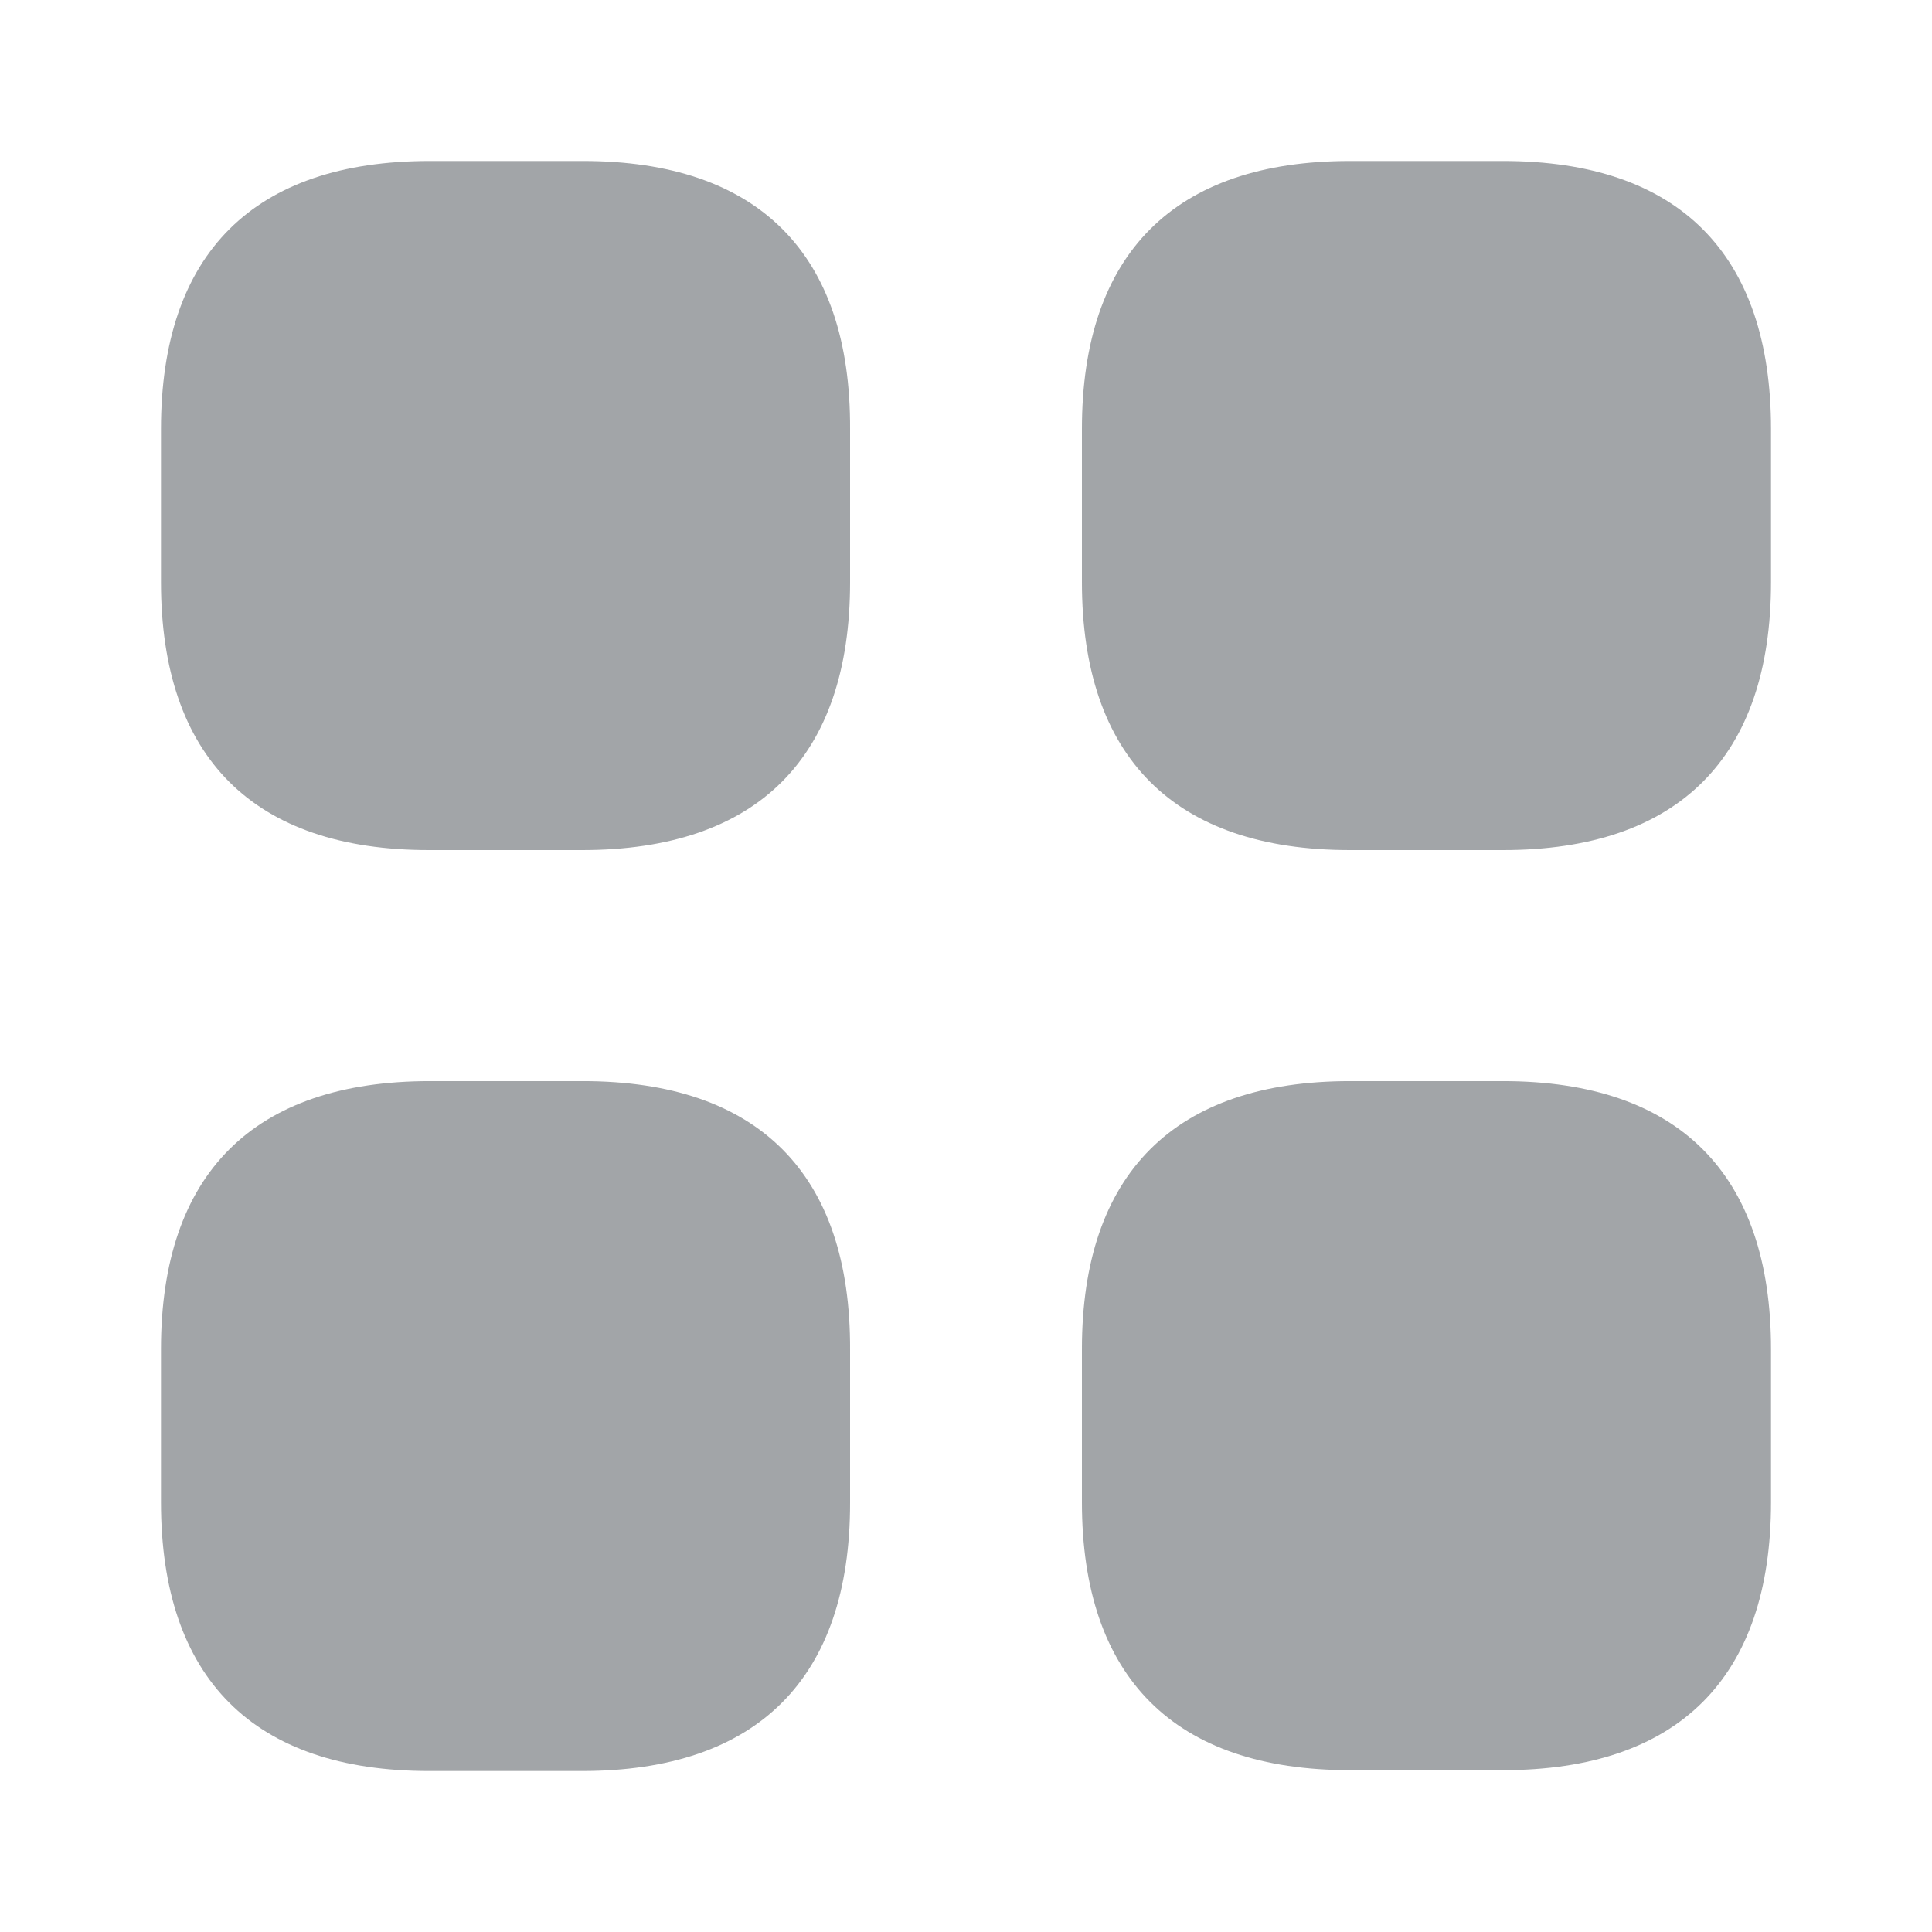
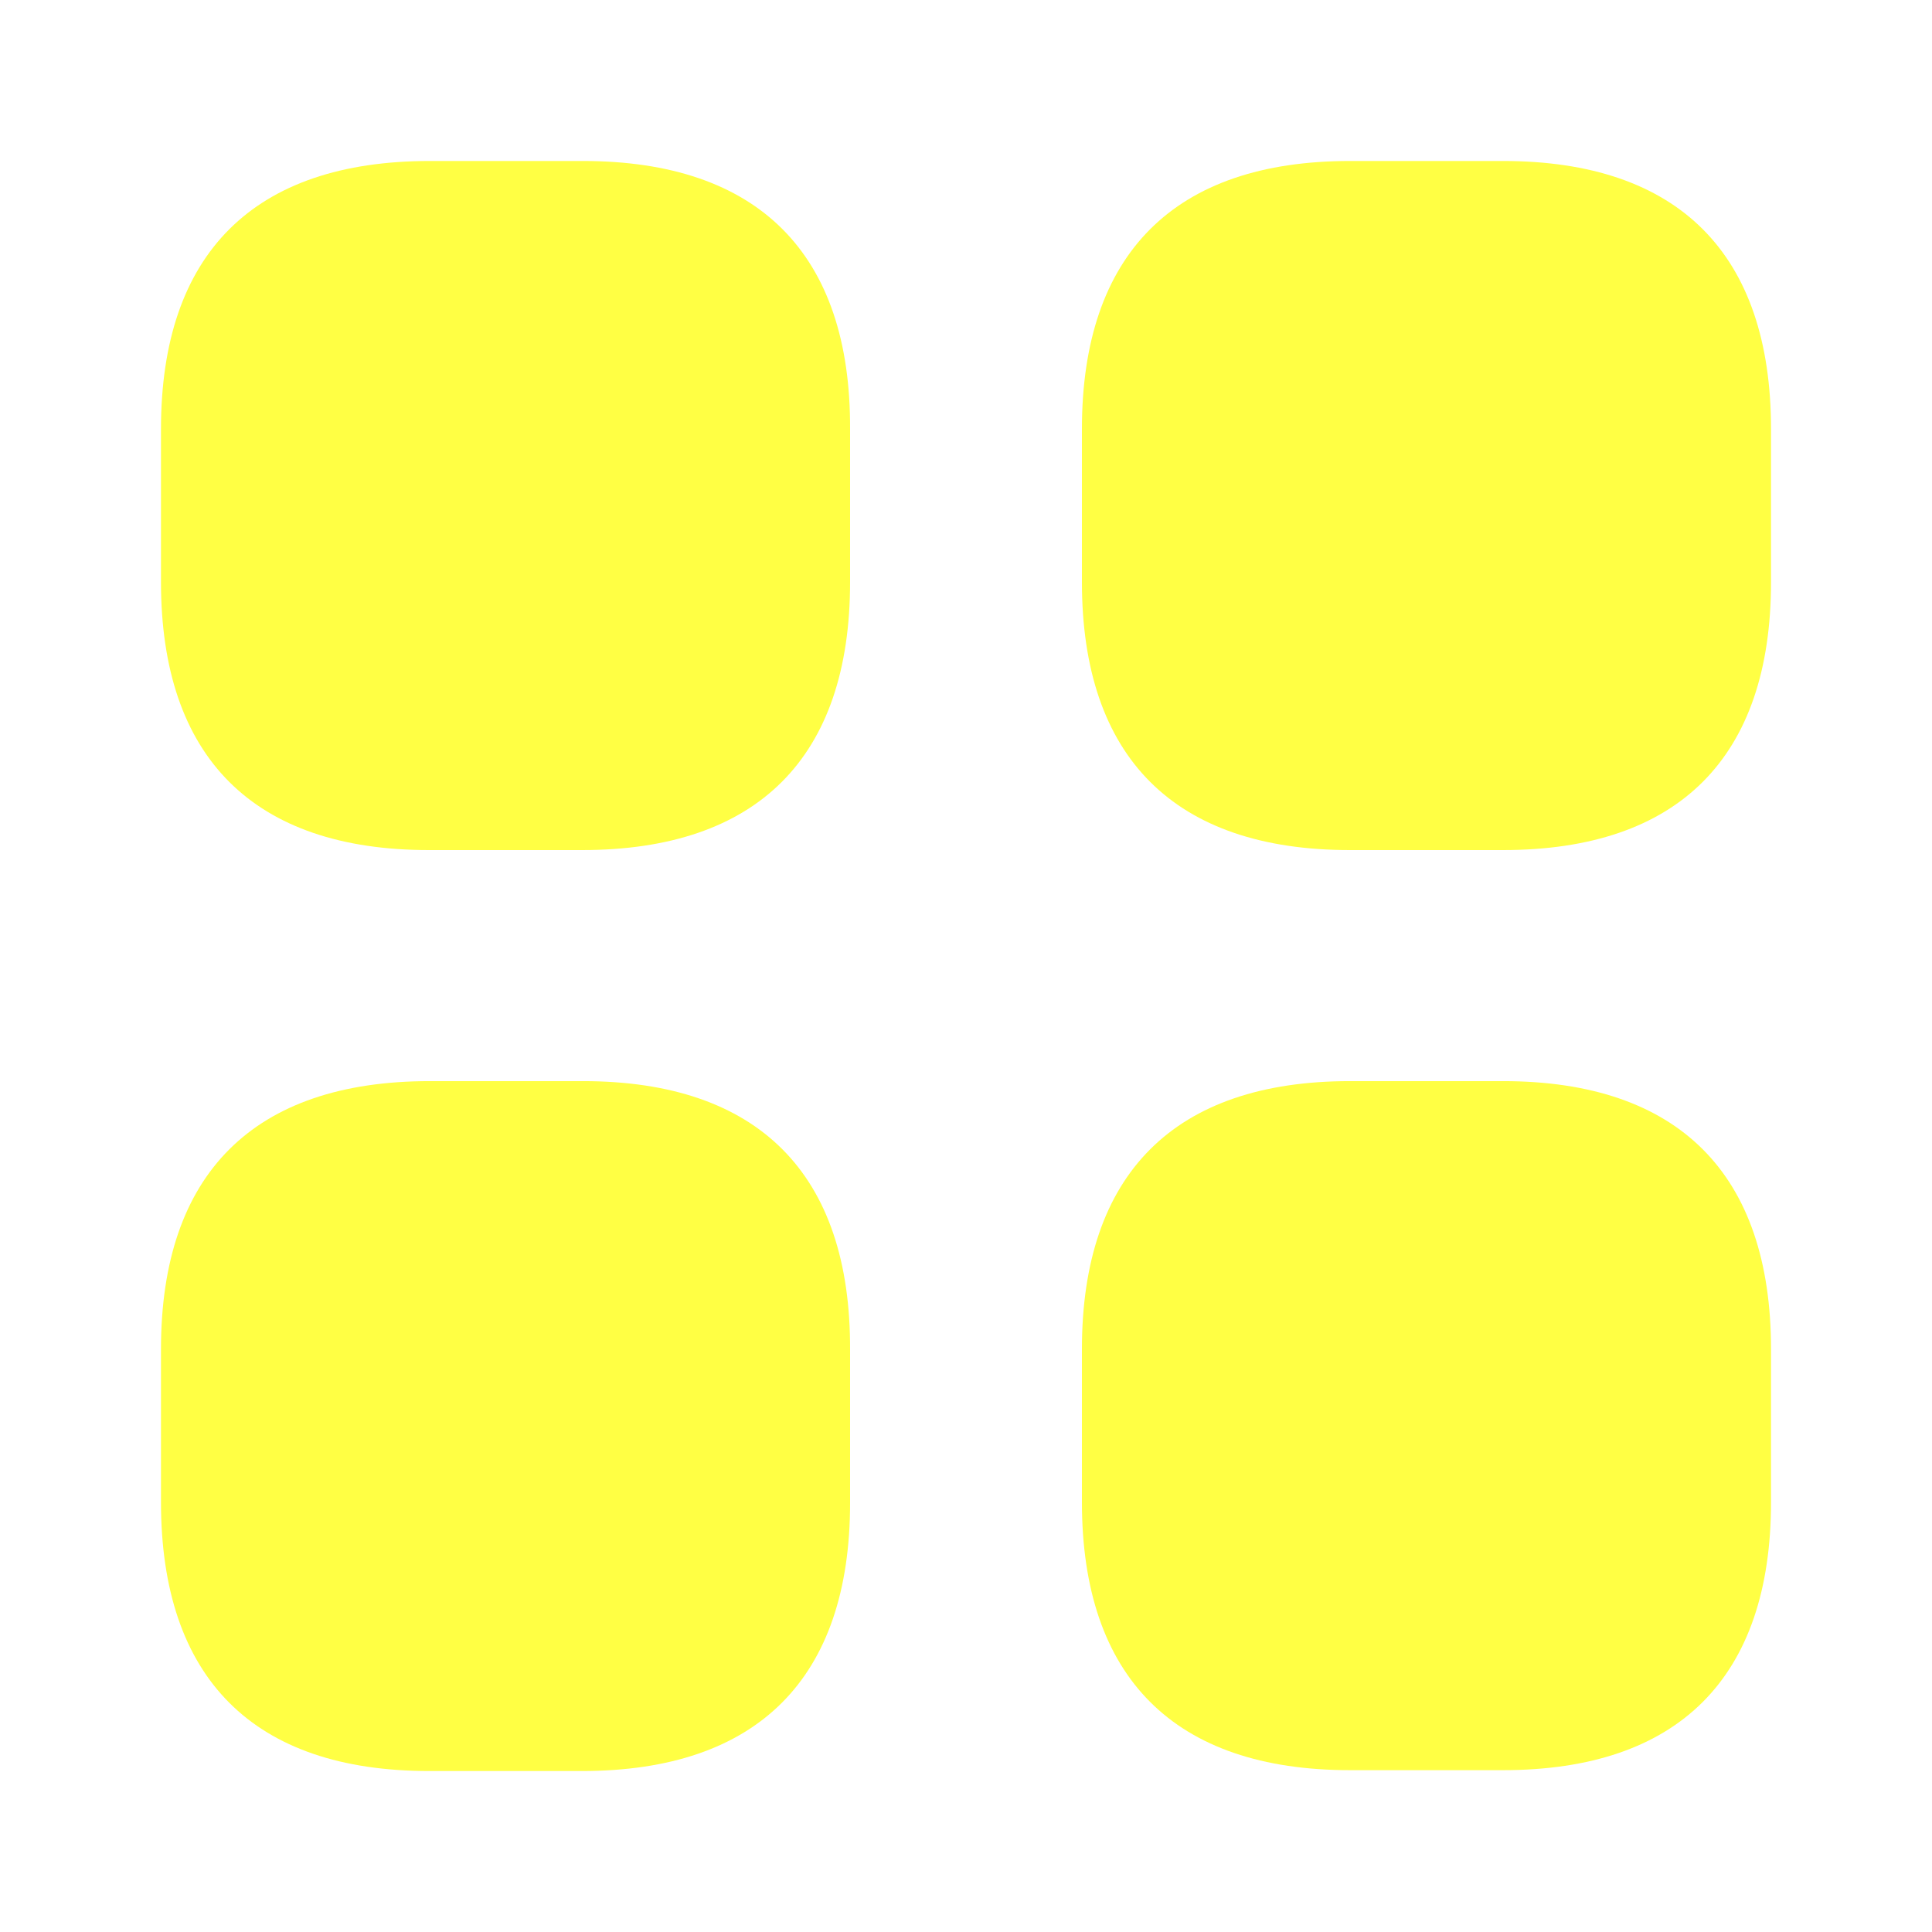
- <svg xmlns="http://www.w3.org/2000/svg" width="34" height="34" viewBox="0 0 34 34" fill="none">
-   <g id="vuesax/bold/category" opacity="0.4">
-     <g id="vuesax/bold/category_2">
-       <g id="category">
-         <path id="Vector" d="M10.257 2.833H7.565C4.463 2.833 2.833 4.463 2.833 7.551V10.243C2.833 13.331 4.463 14.96 7.551 14.96H10.243C13.331 14.96 14.96 13.331 14.96 10.243V7.551C14.974 4.463 13.345 2.833 10.257 2.833Z" fill="#161D25" />
-         <path id="Vector_2" d="M26.449 2.833H23.758C20.669 2.833 19.04 4.463 19.04 7.551V10.243C19.04 13.331 20.669 14.96 23.758 14.96H26.449C29.538 14.96 31.167 13.331 31.167 10.243V7.551C31.167 4.463 29.538 2.833 26.449 2.833Z" fill="#161D25" />
-         <path id="Vector_3" d="M26.449 19.026H23.758C20.669 19.026 19.04 20.655 19.04 23.743V26.435C19.04 29.523 20.669 31.152 23.758 31.152H26.449C29.538 31.152 31.167 29.523 31.167 26.435V23.743C31.167 20.655 29.538 19.026 26.449 19.026Z" fill="#161D25" />
-         <path id="Vector_4" d="M10.257 19.026H7.565C4.463 19.026 2.833 20.655 2.833 23.743V26.435C2.833 29.538 4.463 31.167 7.551 31.167H10.243C13.331 31.167 14.96 29.538 14.96 26.449V23.758C14.974 20.655 13.345 19.026 10.257 19.026Z" fill="#161D25" />
-       </g>
-     </g>
-   </g>
+ <svg xmlns="http://www.w3.org/2000/svg" width="34" height="34" viewBox="0 0 34 34" fill="#ff4">
+   <path id="Vector" d="M10.257 2.833H7.565C4.463 2.833 2.833 4.463 2.833 7.551V10.243C2.833 13.331 4.463 14.96 7.551 14.96H10.243C13.331 14.96 14.96 13.331 14.96 10.243V7.551C14.974 4.463 13.345 2.833 10.257 2.833Z" />
+   <path id="Vector_2" d="M26.449 2.833H23.758C20.669 2.833 19.04 4.463 19.04 7.551V10.243C19.04 13.331 20.669 14.96 23.758 14.96H26.449C29.538 14.96 31.167 13.331 31.167 10.243V7.551C31.167 4.463 29.538 2.833 26.449 2.833Z" />
+   <path id="Vector_3" d="M26.449 19.026H23.758C20.669 19.026 19.04 20.655 19.04 23.743V26.435C19.04 29.523 20.669 31.152 23.758 31.152H26.449C29.538 31.152 31.167 29.523 31.167 26.435V23.743C31.167 20.655 29.538 19.026 26.449 19.026Z" />
+   <path id="Vector_4" d="M10.257 19.026H7.565C4.463 19.026 2.833 20.655 2.833 23.743V26.435C2.833 29.538 4.463 31.167 7.551 31.167H10.243C13.331 31.167 14.96 29.538 14.96 26.449V23.758C14.974 20.655 13.345 19.026 10.257 19.026Z" />
</svg>
